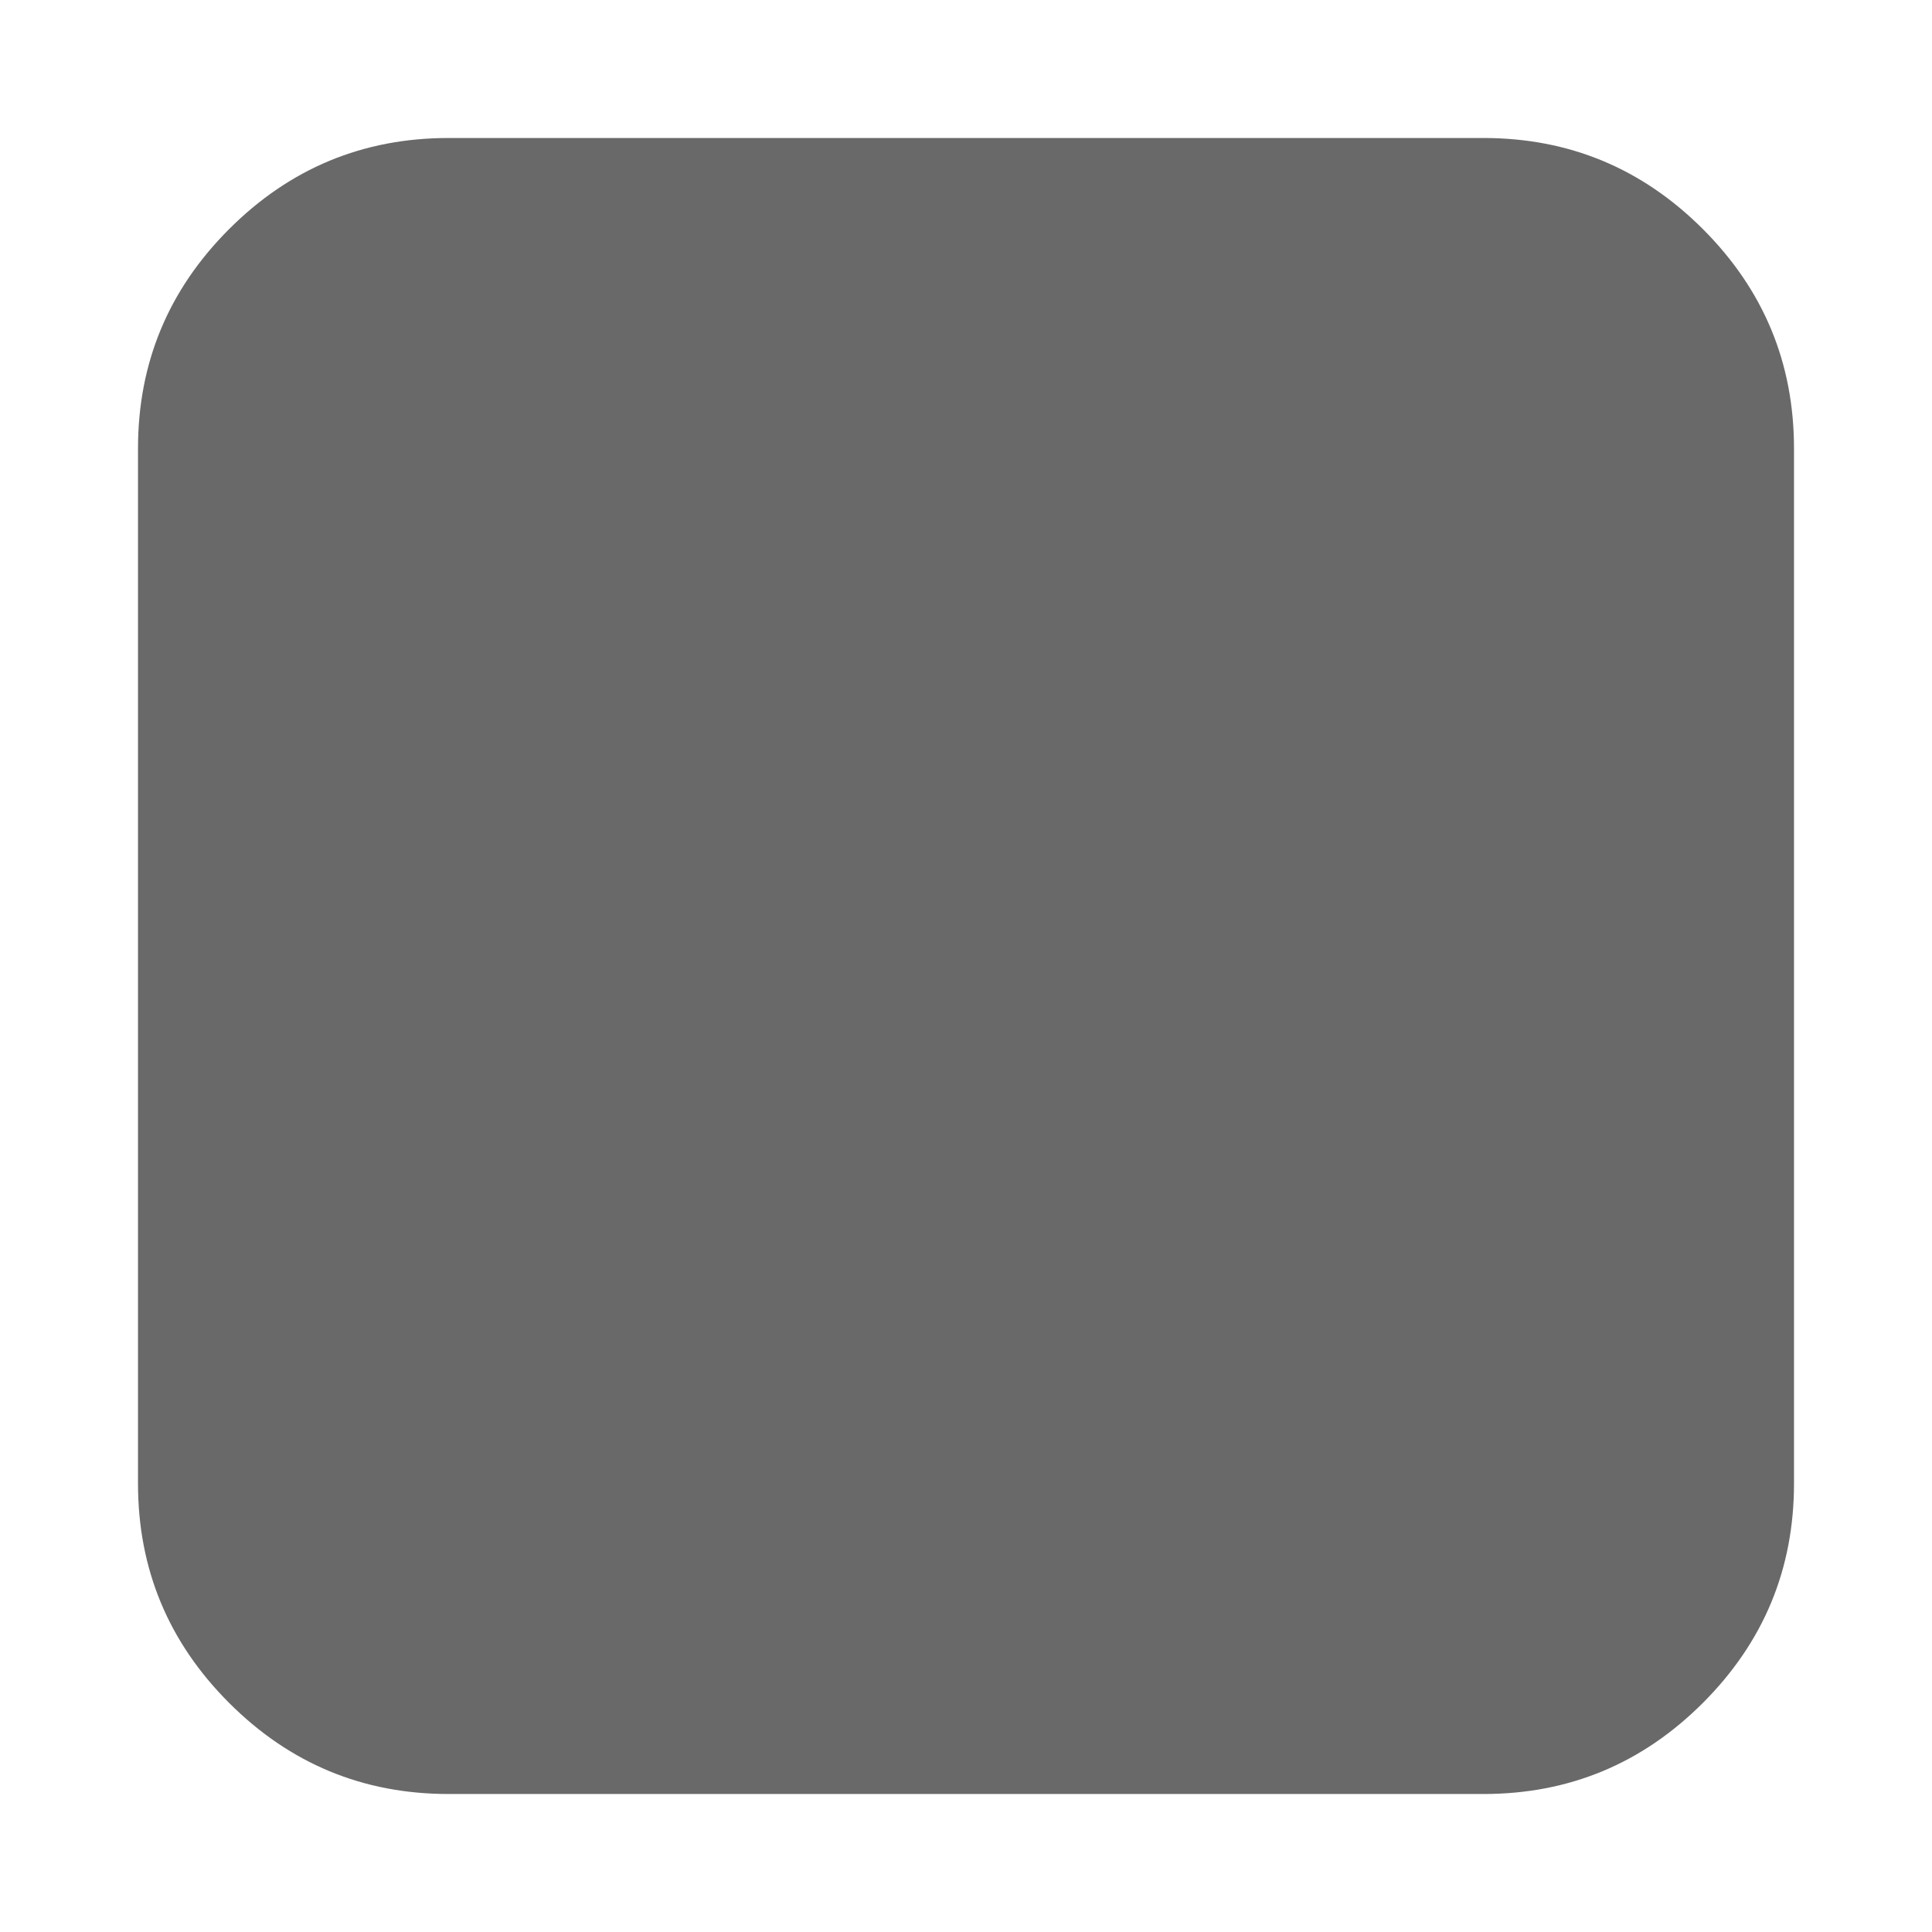
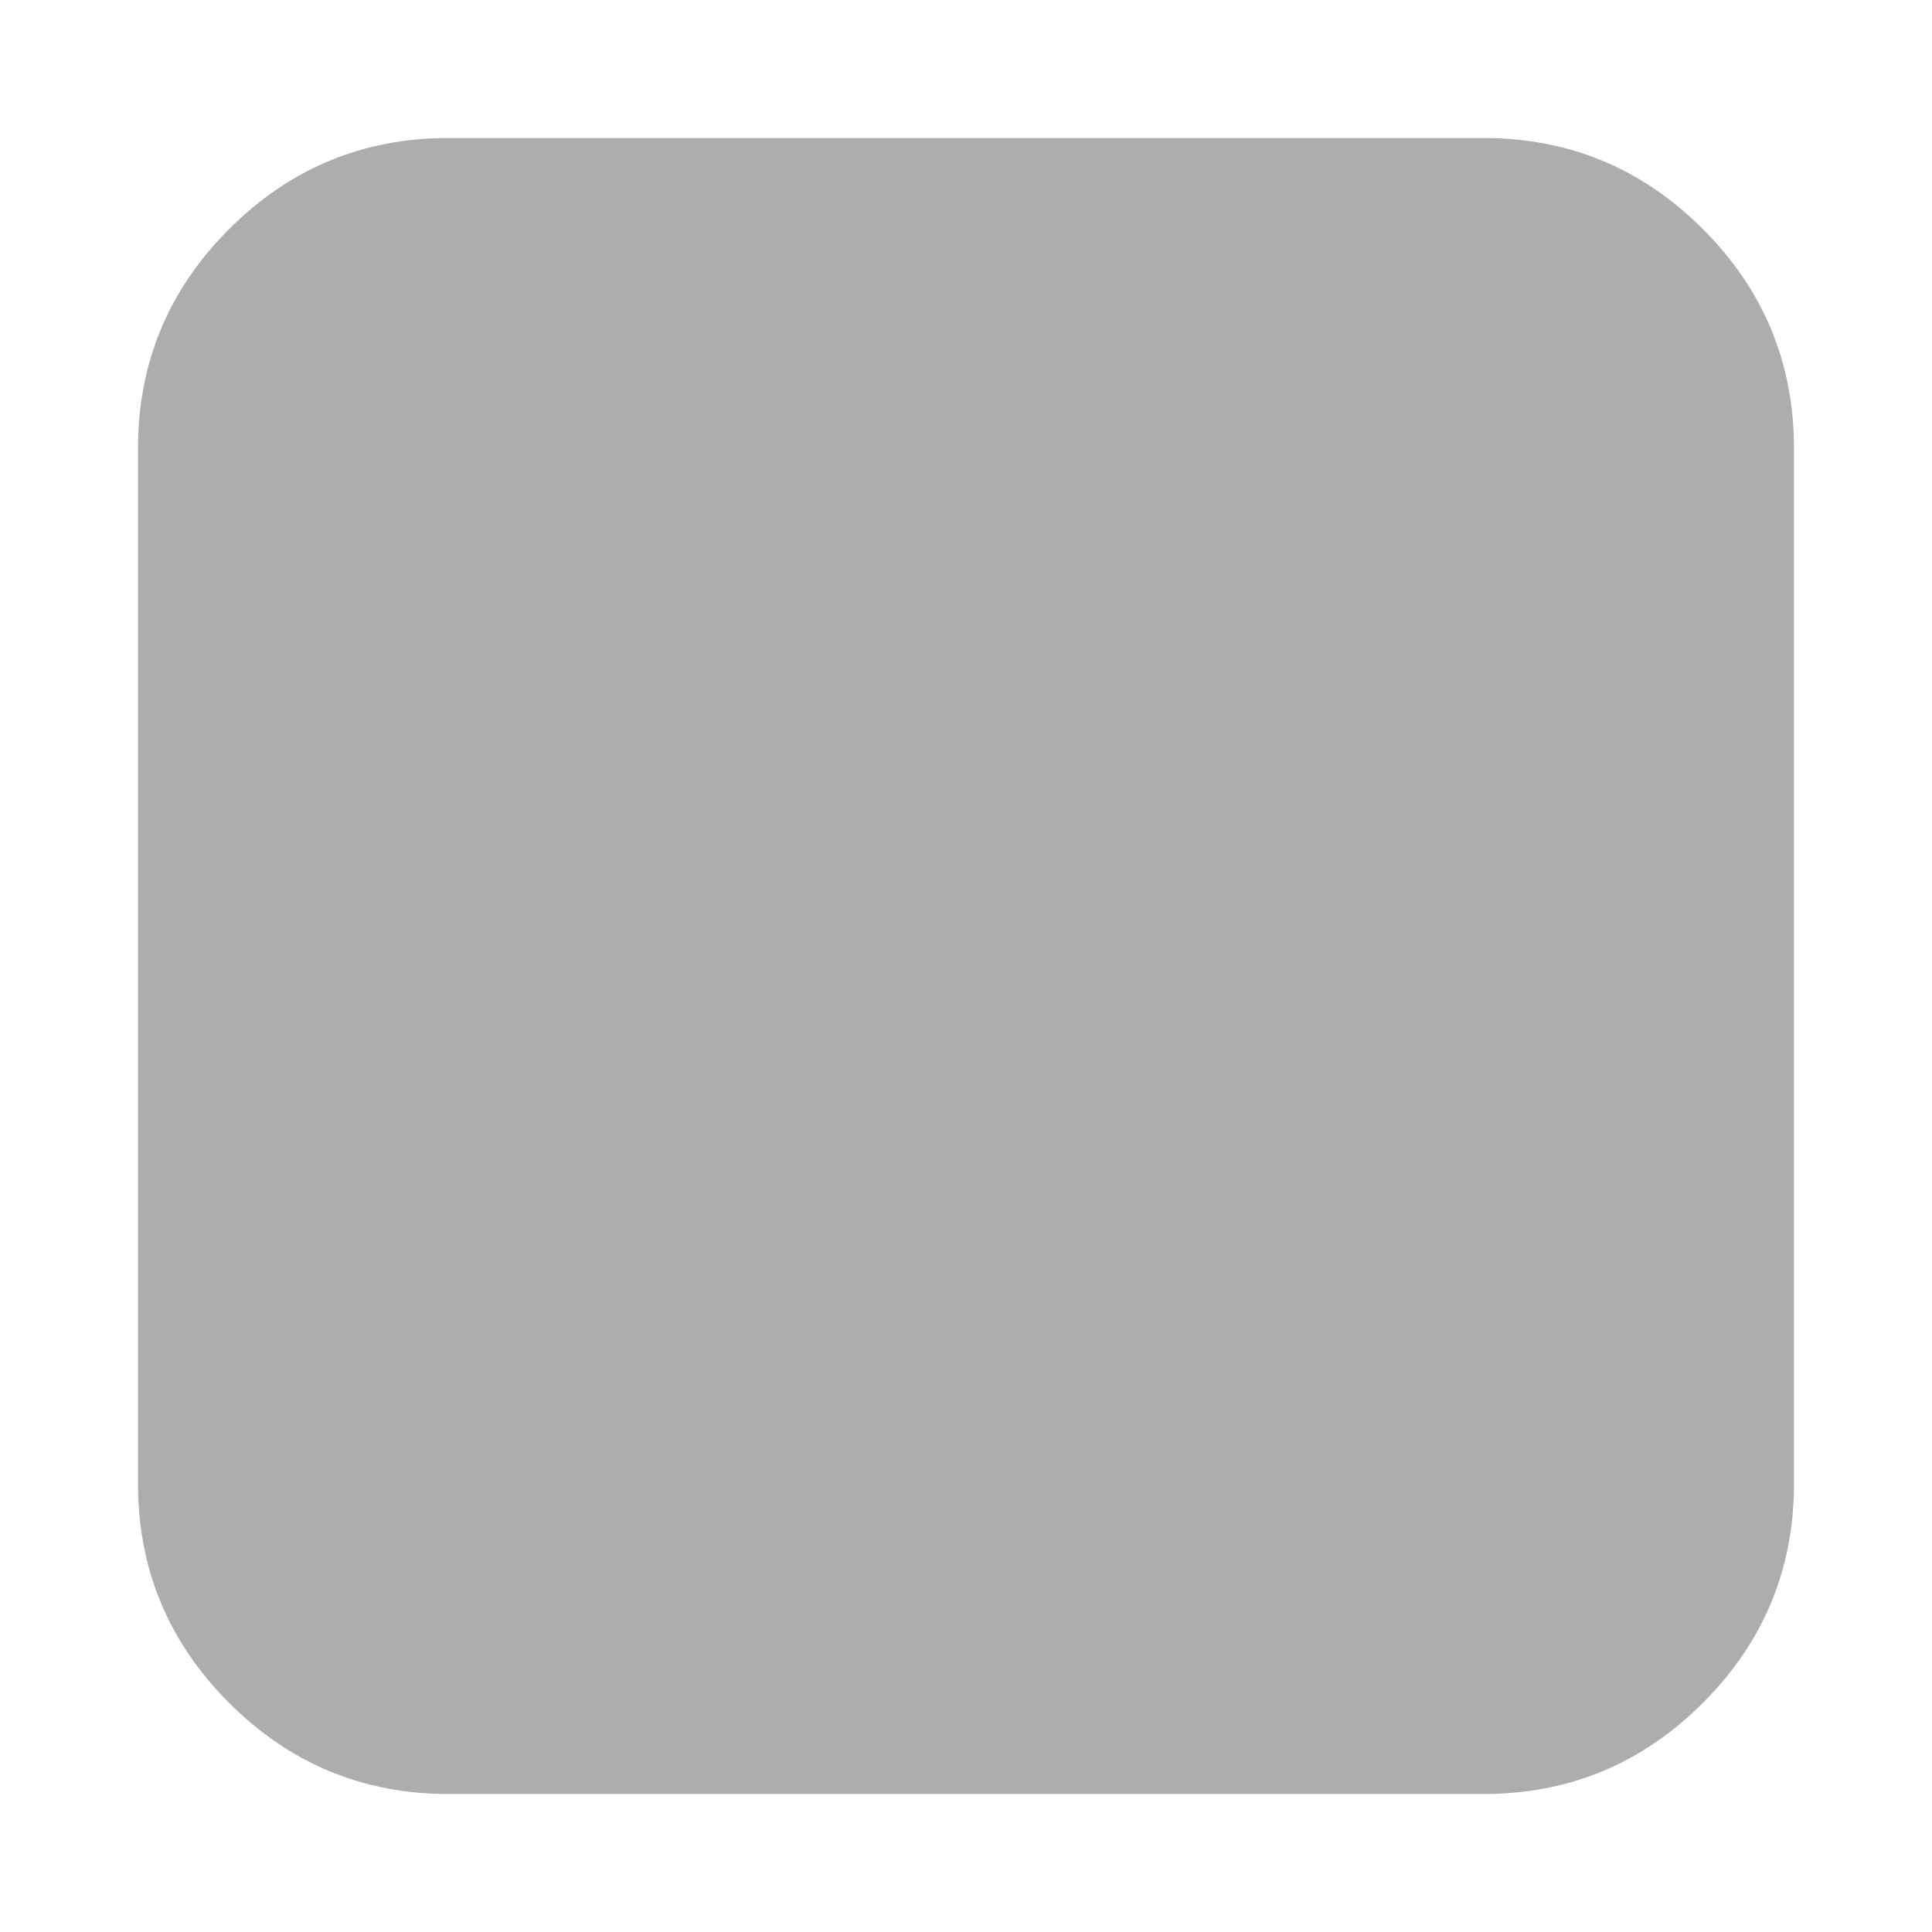
<svg xmlns="http://www.w3.org/2000/svg" width="1792" height="1792" viewBox="0 0 1792 1792">
  <style type="text/css">
-    .gray {fill:#696969;}
+    .gray {fill:#aeadac;}
</style>
  <path class="gray" d="M1664 416v960q0 119-84.5 203.5t-203.5 84.5h-960q-119 0-203.5-84.5t-84.5-203.5v-960q0-119 84.5-203.5t203.5-84.5h960q119 0 203.5 84.5t84.5 203.5z" />
</svg>
